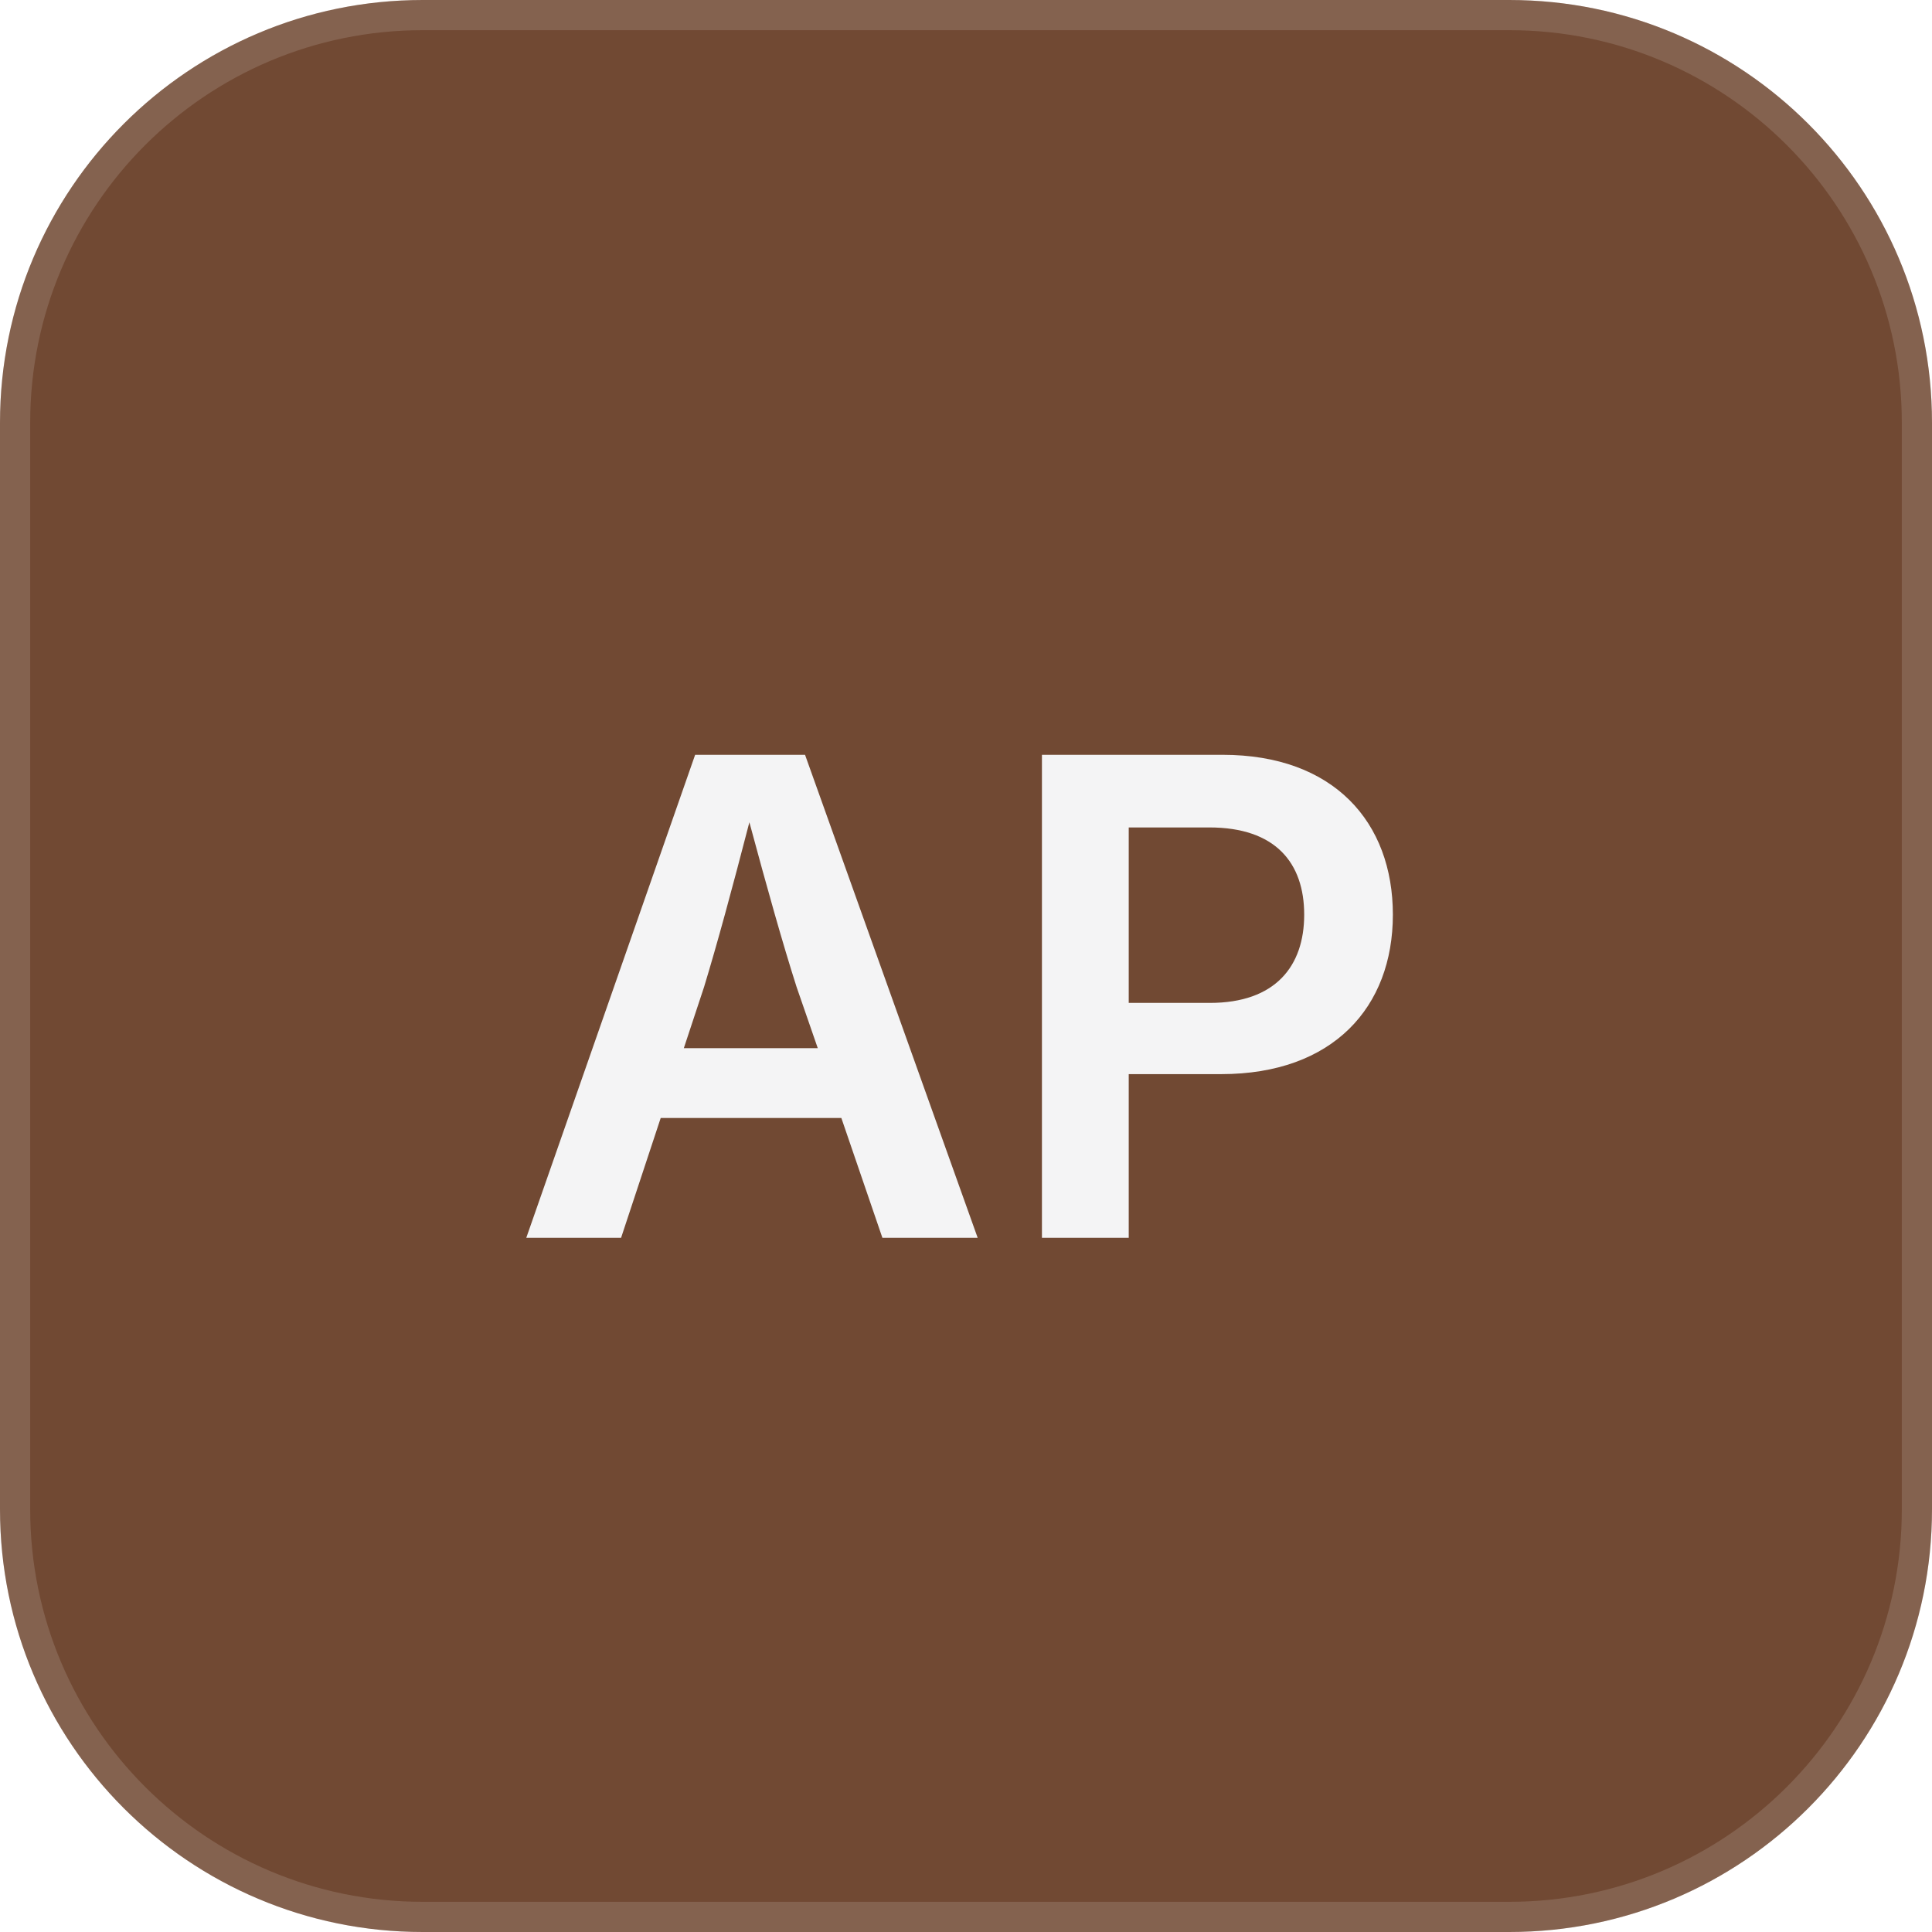
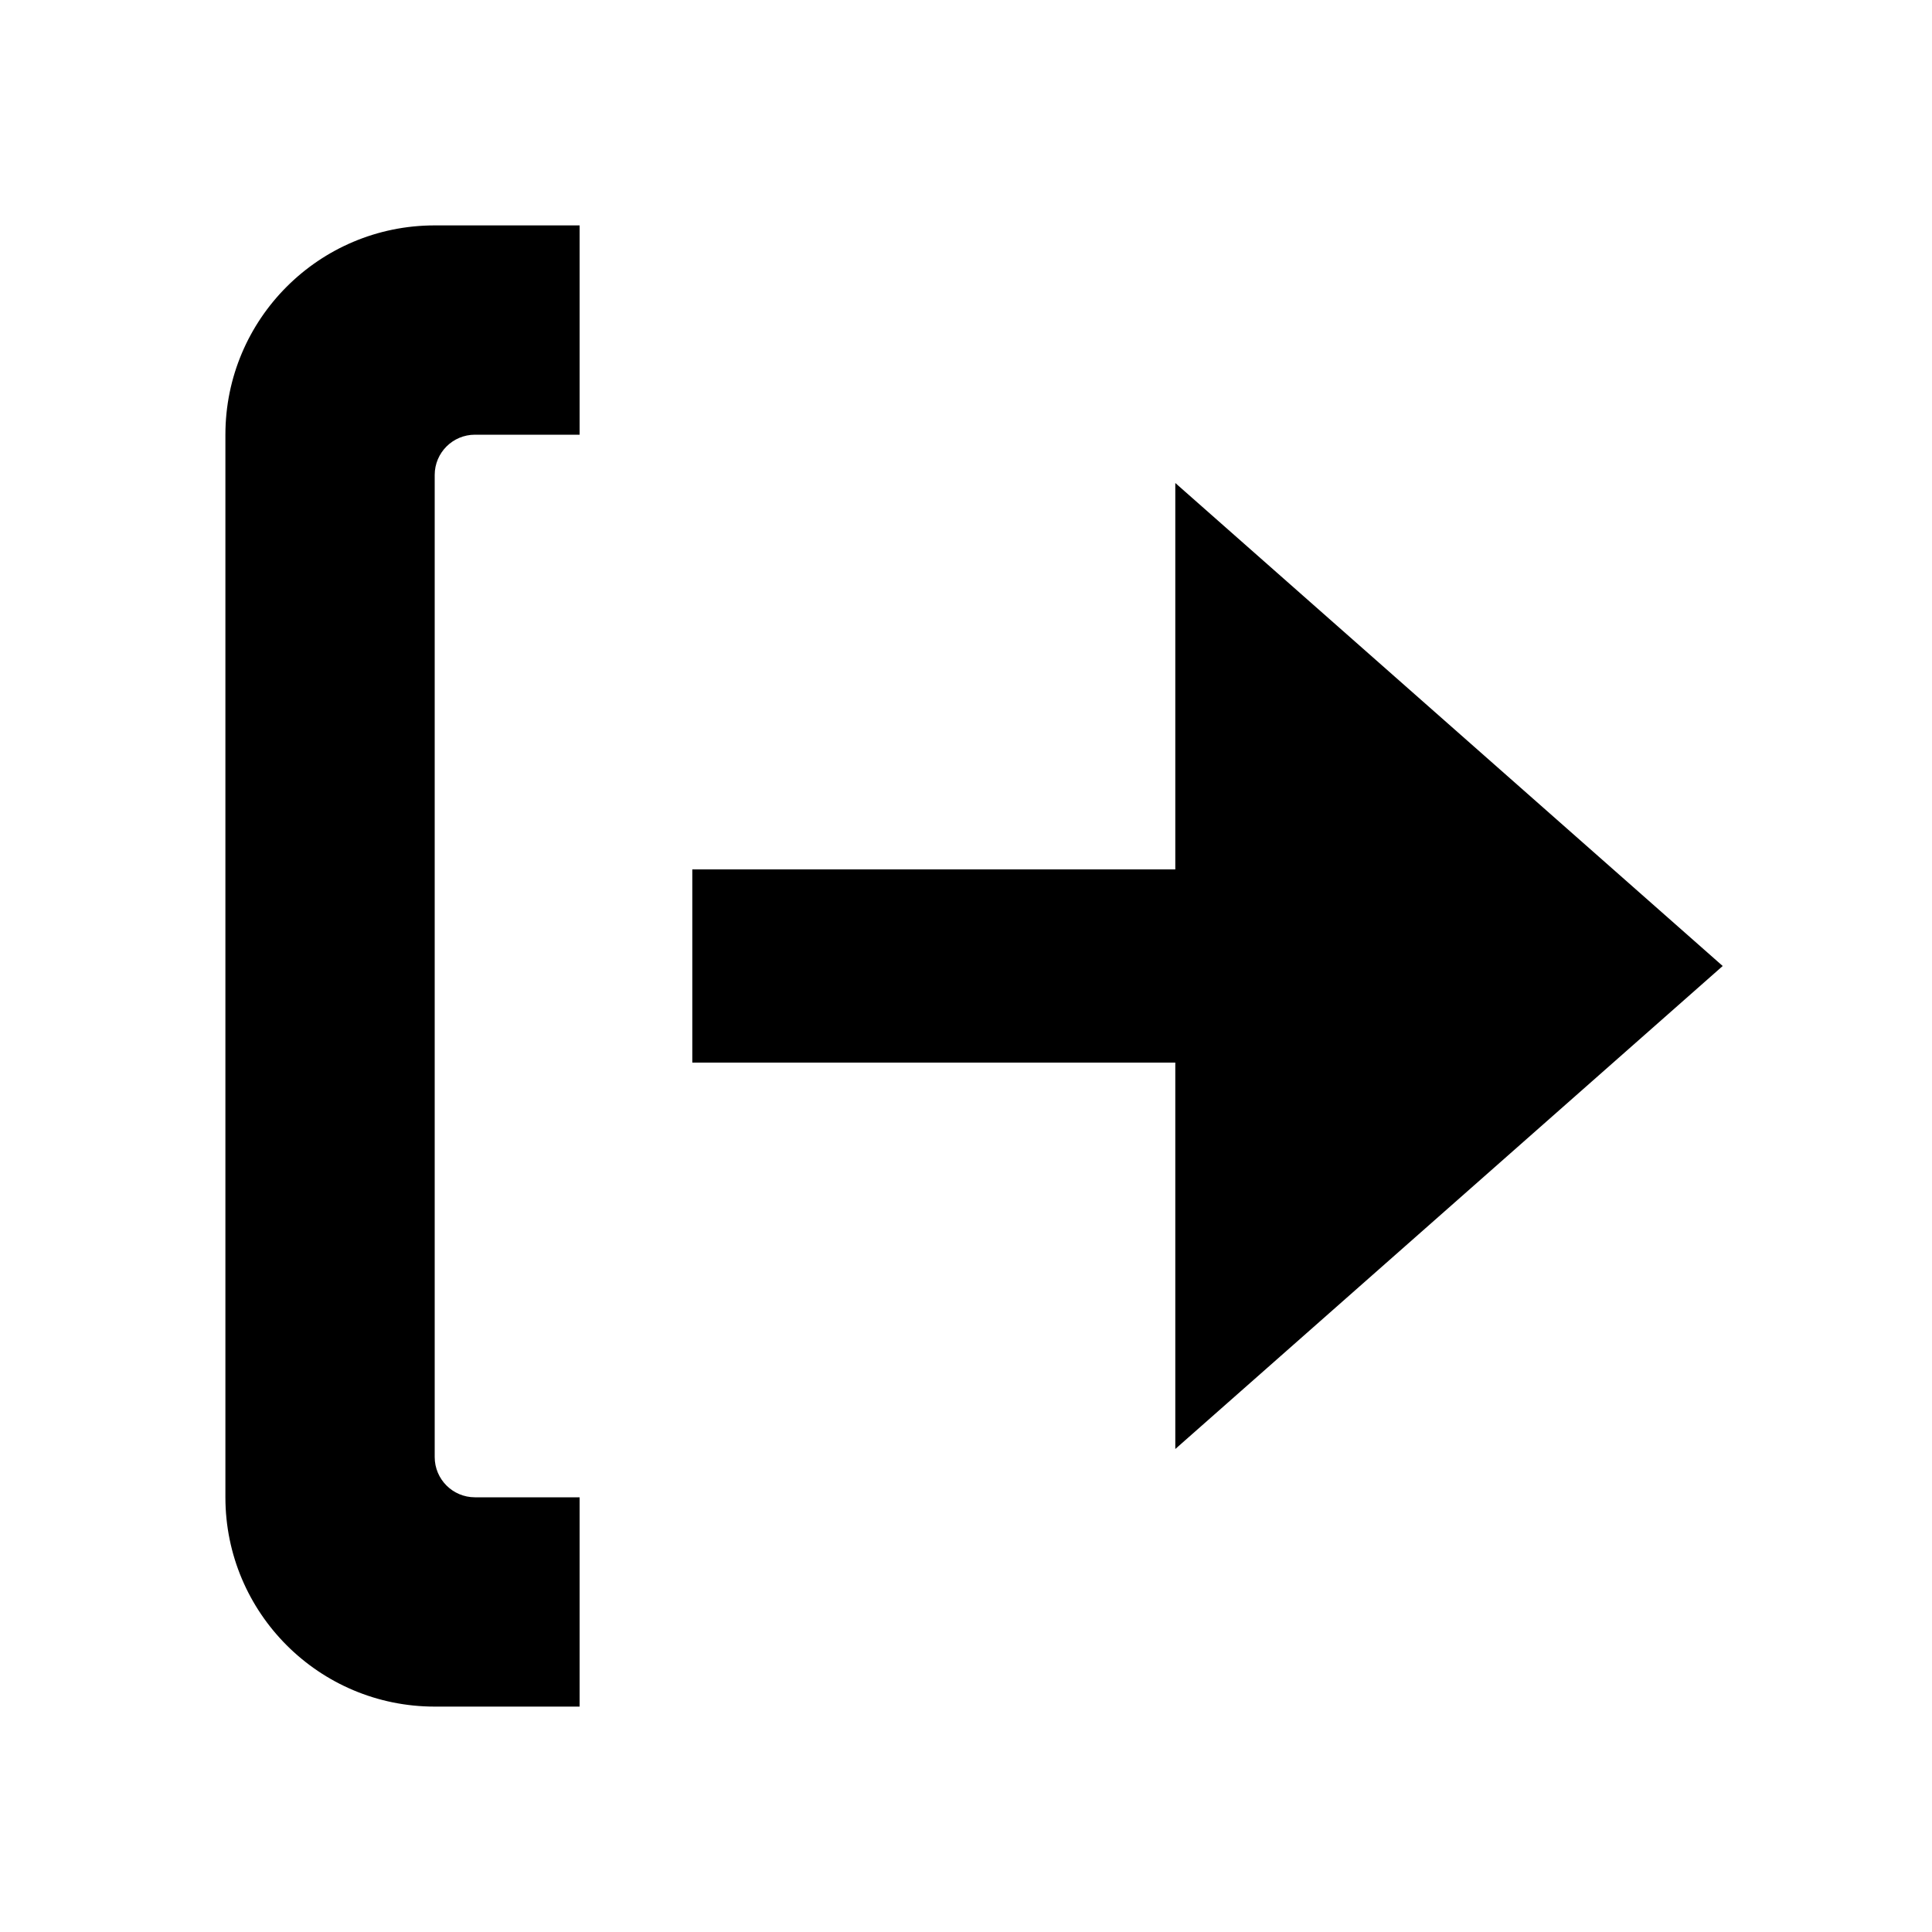
- <svg xmlns="http://www.w3.org/2000/svg" width="64" height="64" viewBox="0 0 64 64">
-   <rect width="64" height="64" rx="14" fill="hsl(22 38% 32%)" />
-   <rect x="0.5" y="0.5" width="63" height="63" rx="13.5" fill="none" stroke="rgba(255,255,255,.14)" />
-   <text x="32" y="33" text-anchor="middle" dominant-baseline="central" font-family="-apple-system,'Segoe UI',system-ui,'PingFang SC','Microsoft YaHei',sans-serif" font-size="22" font-weight="600" fill="#f4f4f5">AP</text>
+ <svg xmlns="http://www.w3.org/2000/svg" viewBox="0 0 24 24" width="24" height="24" fill="currentColor">
+   <path d="M7.2 2.8H5.4A2.6 2.6 0 0 0 2.8 5.4v13.2a2.6 2.6 0 0 0 2.6 2.6h1.8v-2.6H5.9a.5.5 0 0 1-.5-.5V5.9a.5.5 0 0 1 .5-.5h1.3Z" />
+   <path d="M8.6 10.8h7.2v2.4H8.6z" />
+   <path d="M14.6 6 21.4 12l-6.8 6z" />
</svg>
